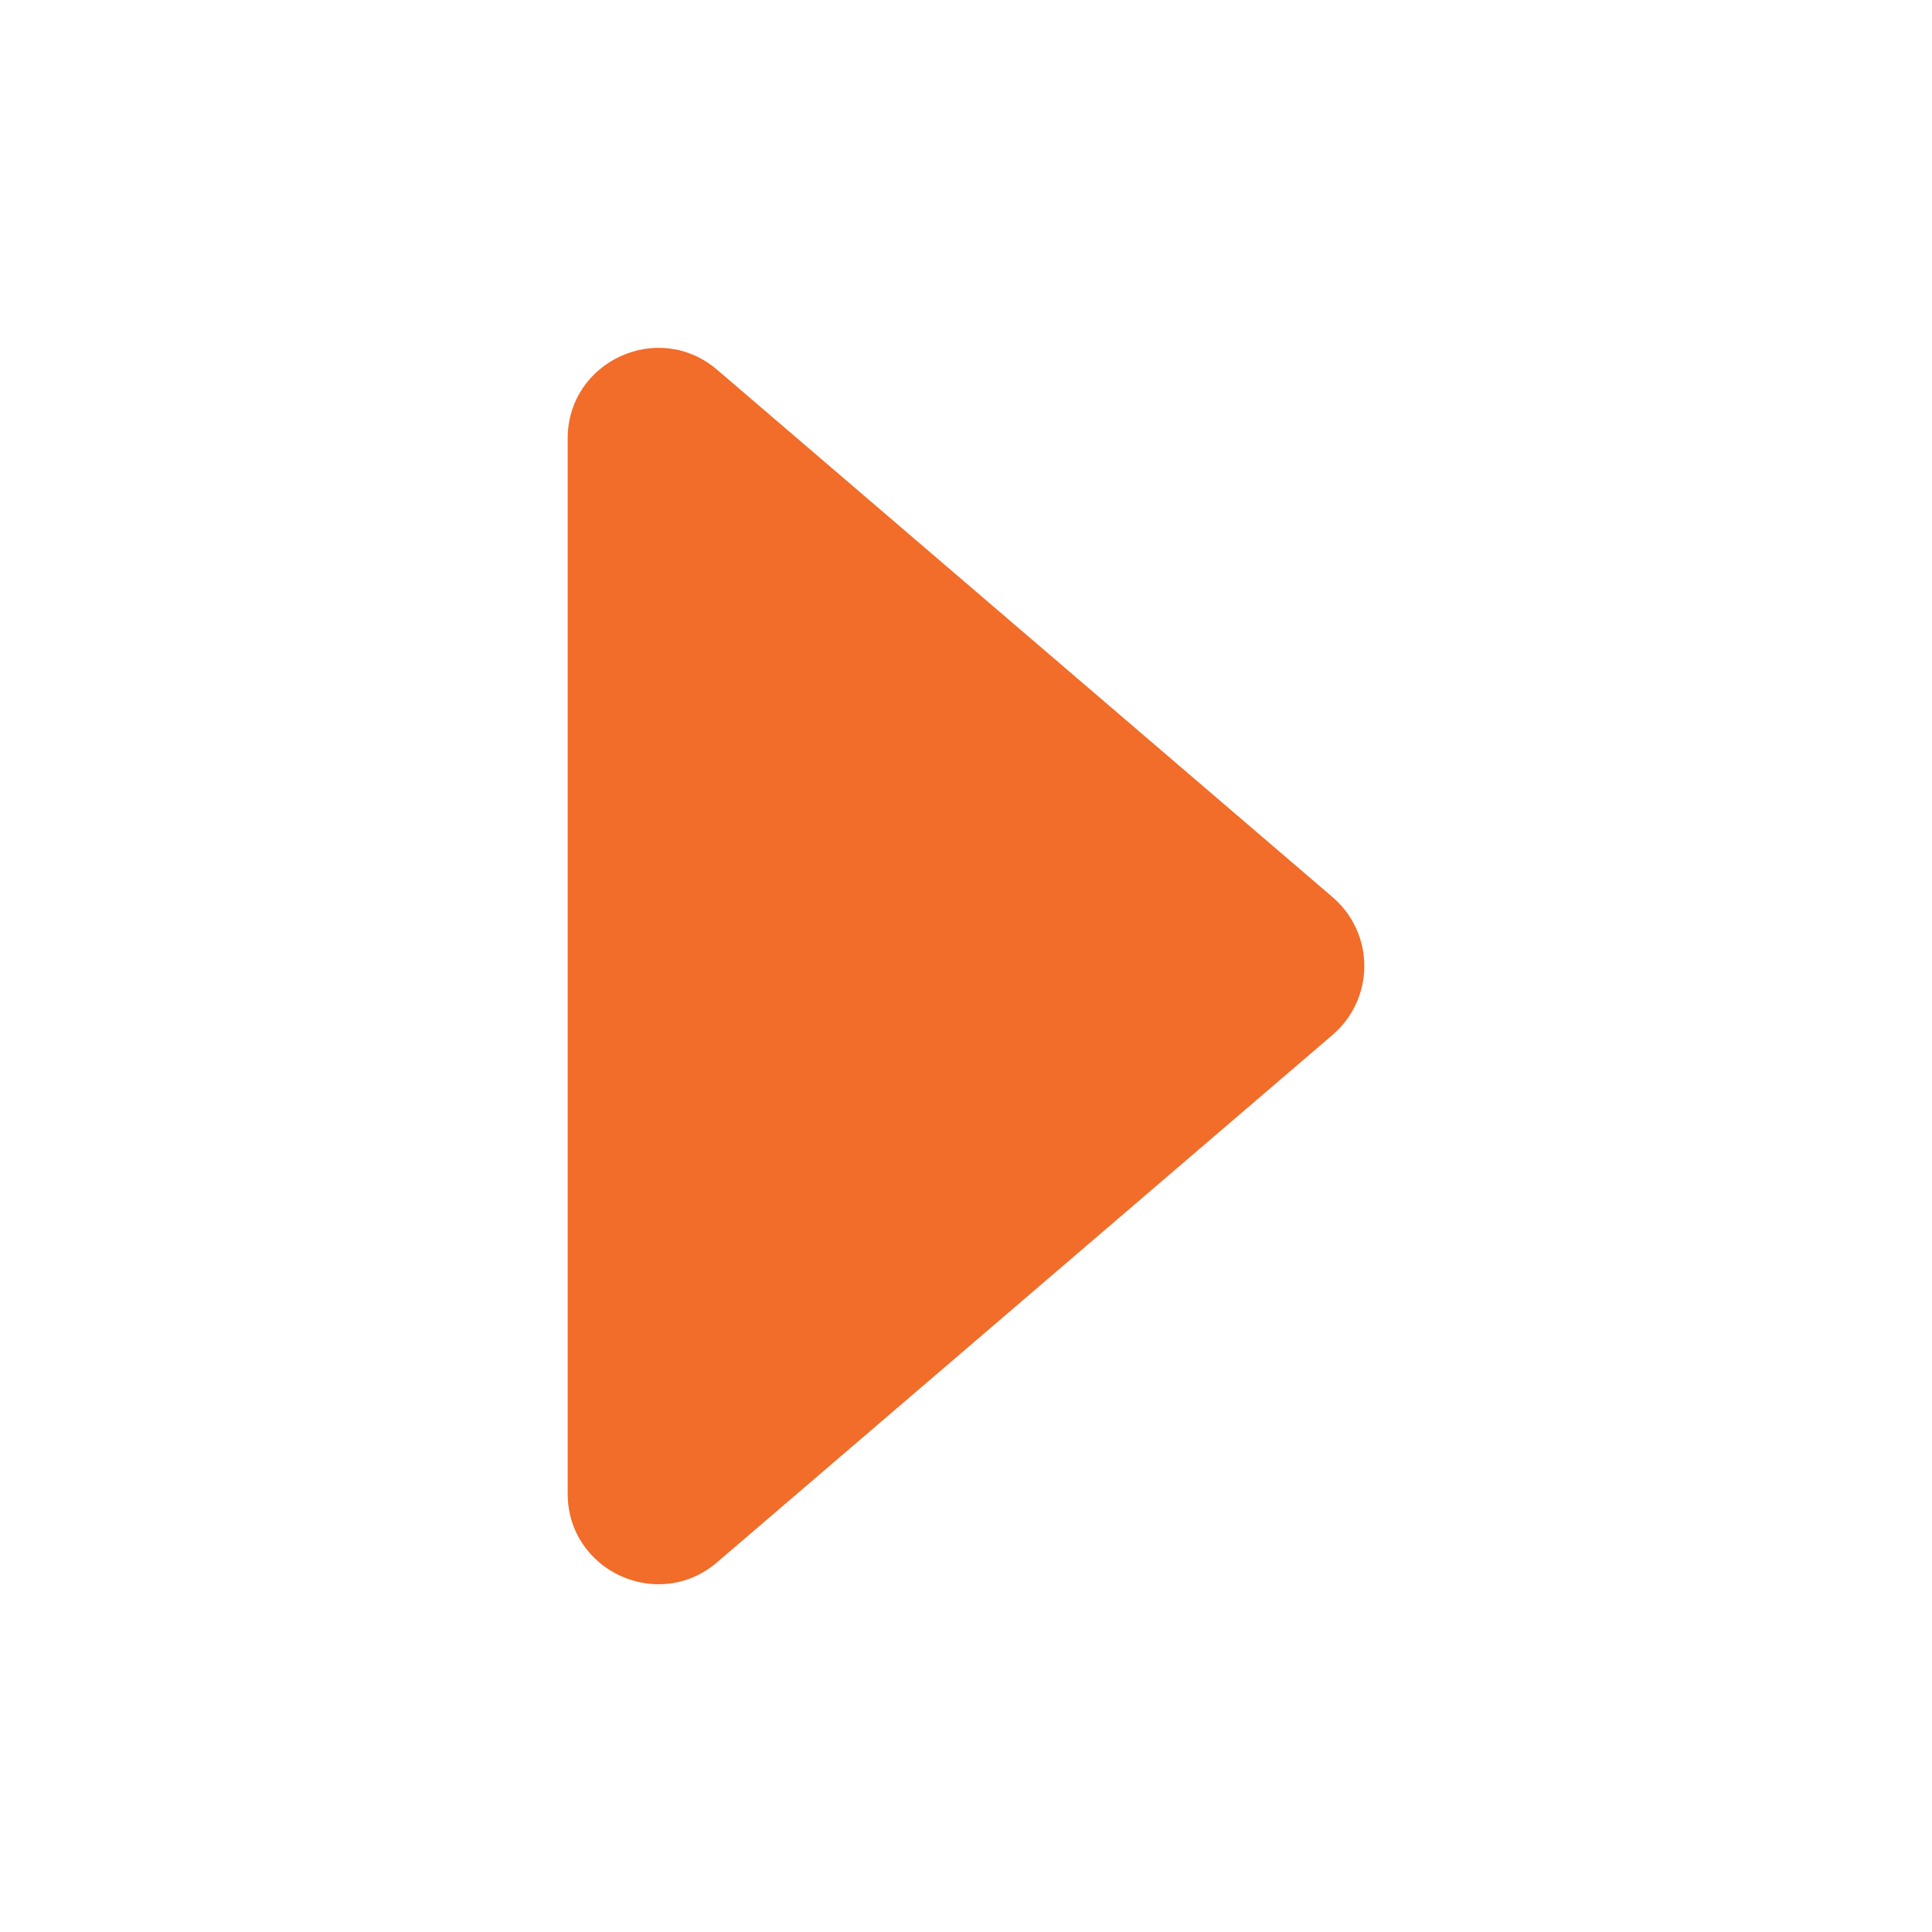
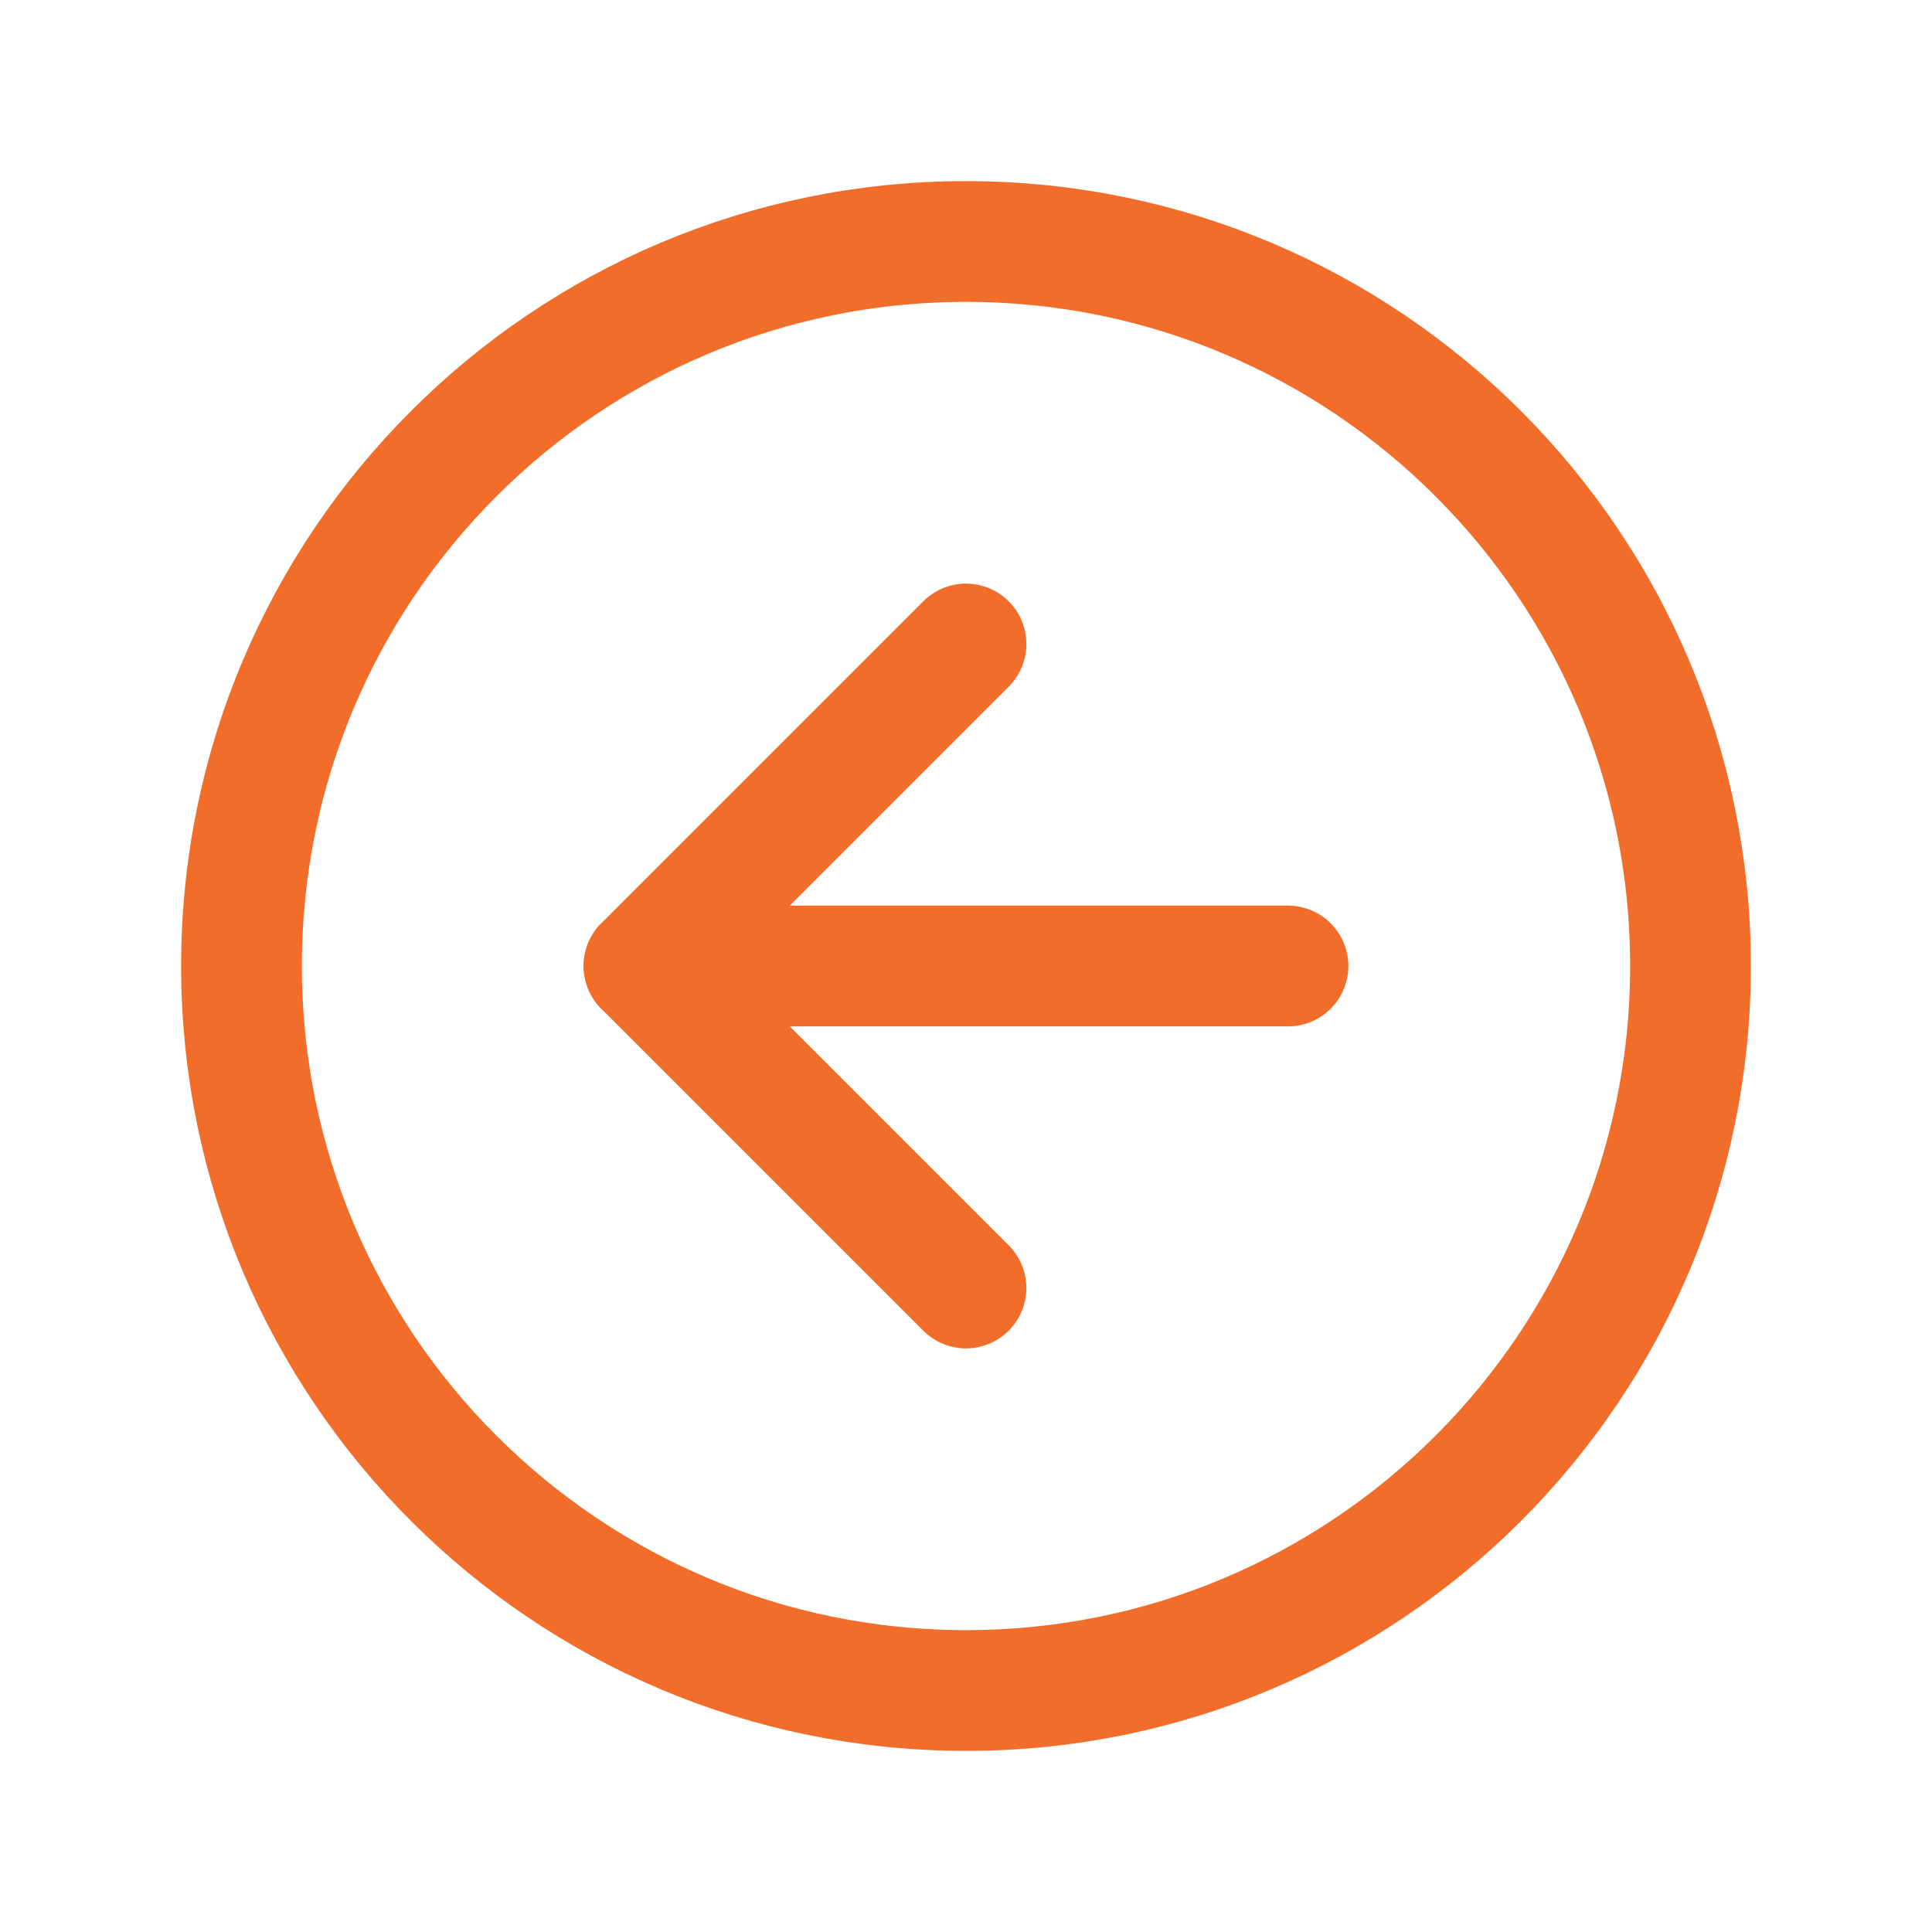
- <svg xmlns="http://www.w3.org/2000/svg" width="512" height="512" viewBox="0 0 512 512">
-   <path style="fill:#f26c2a;" d="M190.06,414,353.18,274.22a24,24,0,0,0,0-36.44L190.06,98c-15.57-13.34-39.62-2.28-39.62,18.22V395.82C150.44,416.32,174.49,427.38,190.06,414Z" />
+ <svg xmlns="http://www.w3.org/2000/svg" class="icon icon-tabler icon-tabler-arrow-left-circle" width="24" height="24" viewBox="0 0 24 24" stroke-width="1.5" stroke="#f26c2a" fill="none" stroke-linecap="round" stroke-linejoin="round">
+   <path stroke="none" d="M0 0h24v24H0z" fill="none" />
+   <circle cx="12" cy="12" r="9" />
+   <polyline points="12 8 8 12 12 16" />
+   <line x1="16" y1="12" x2="8" y2="12" />
</svg>
